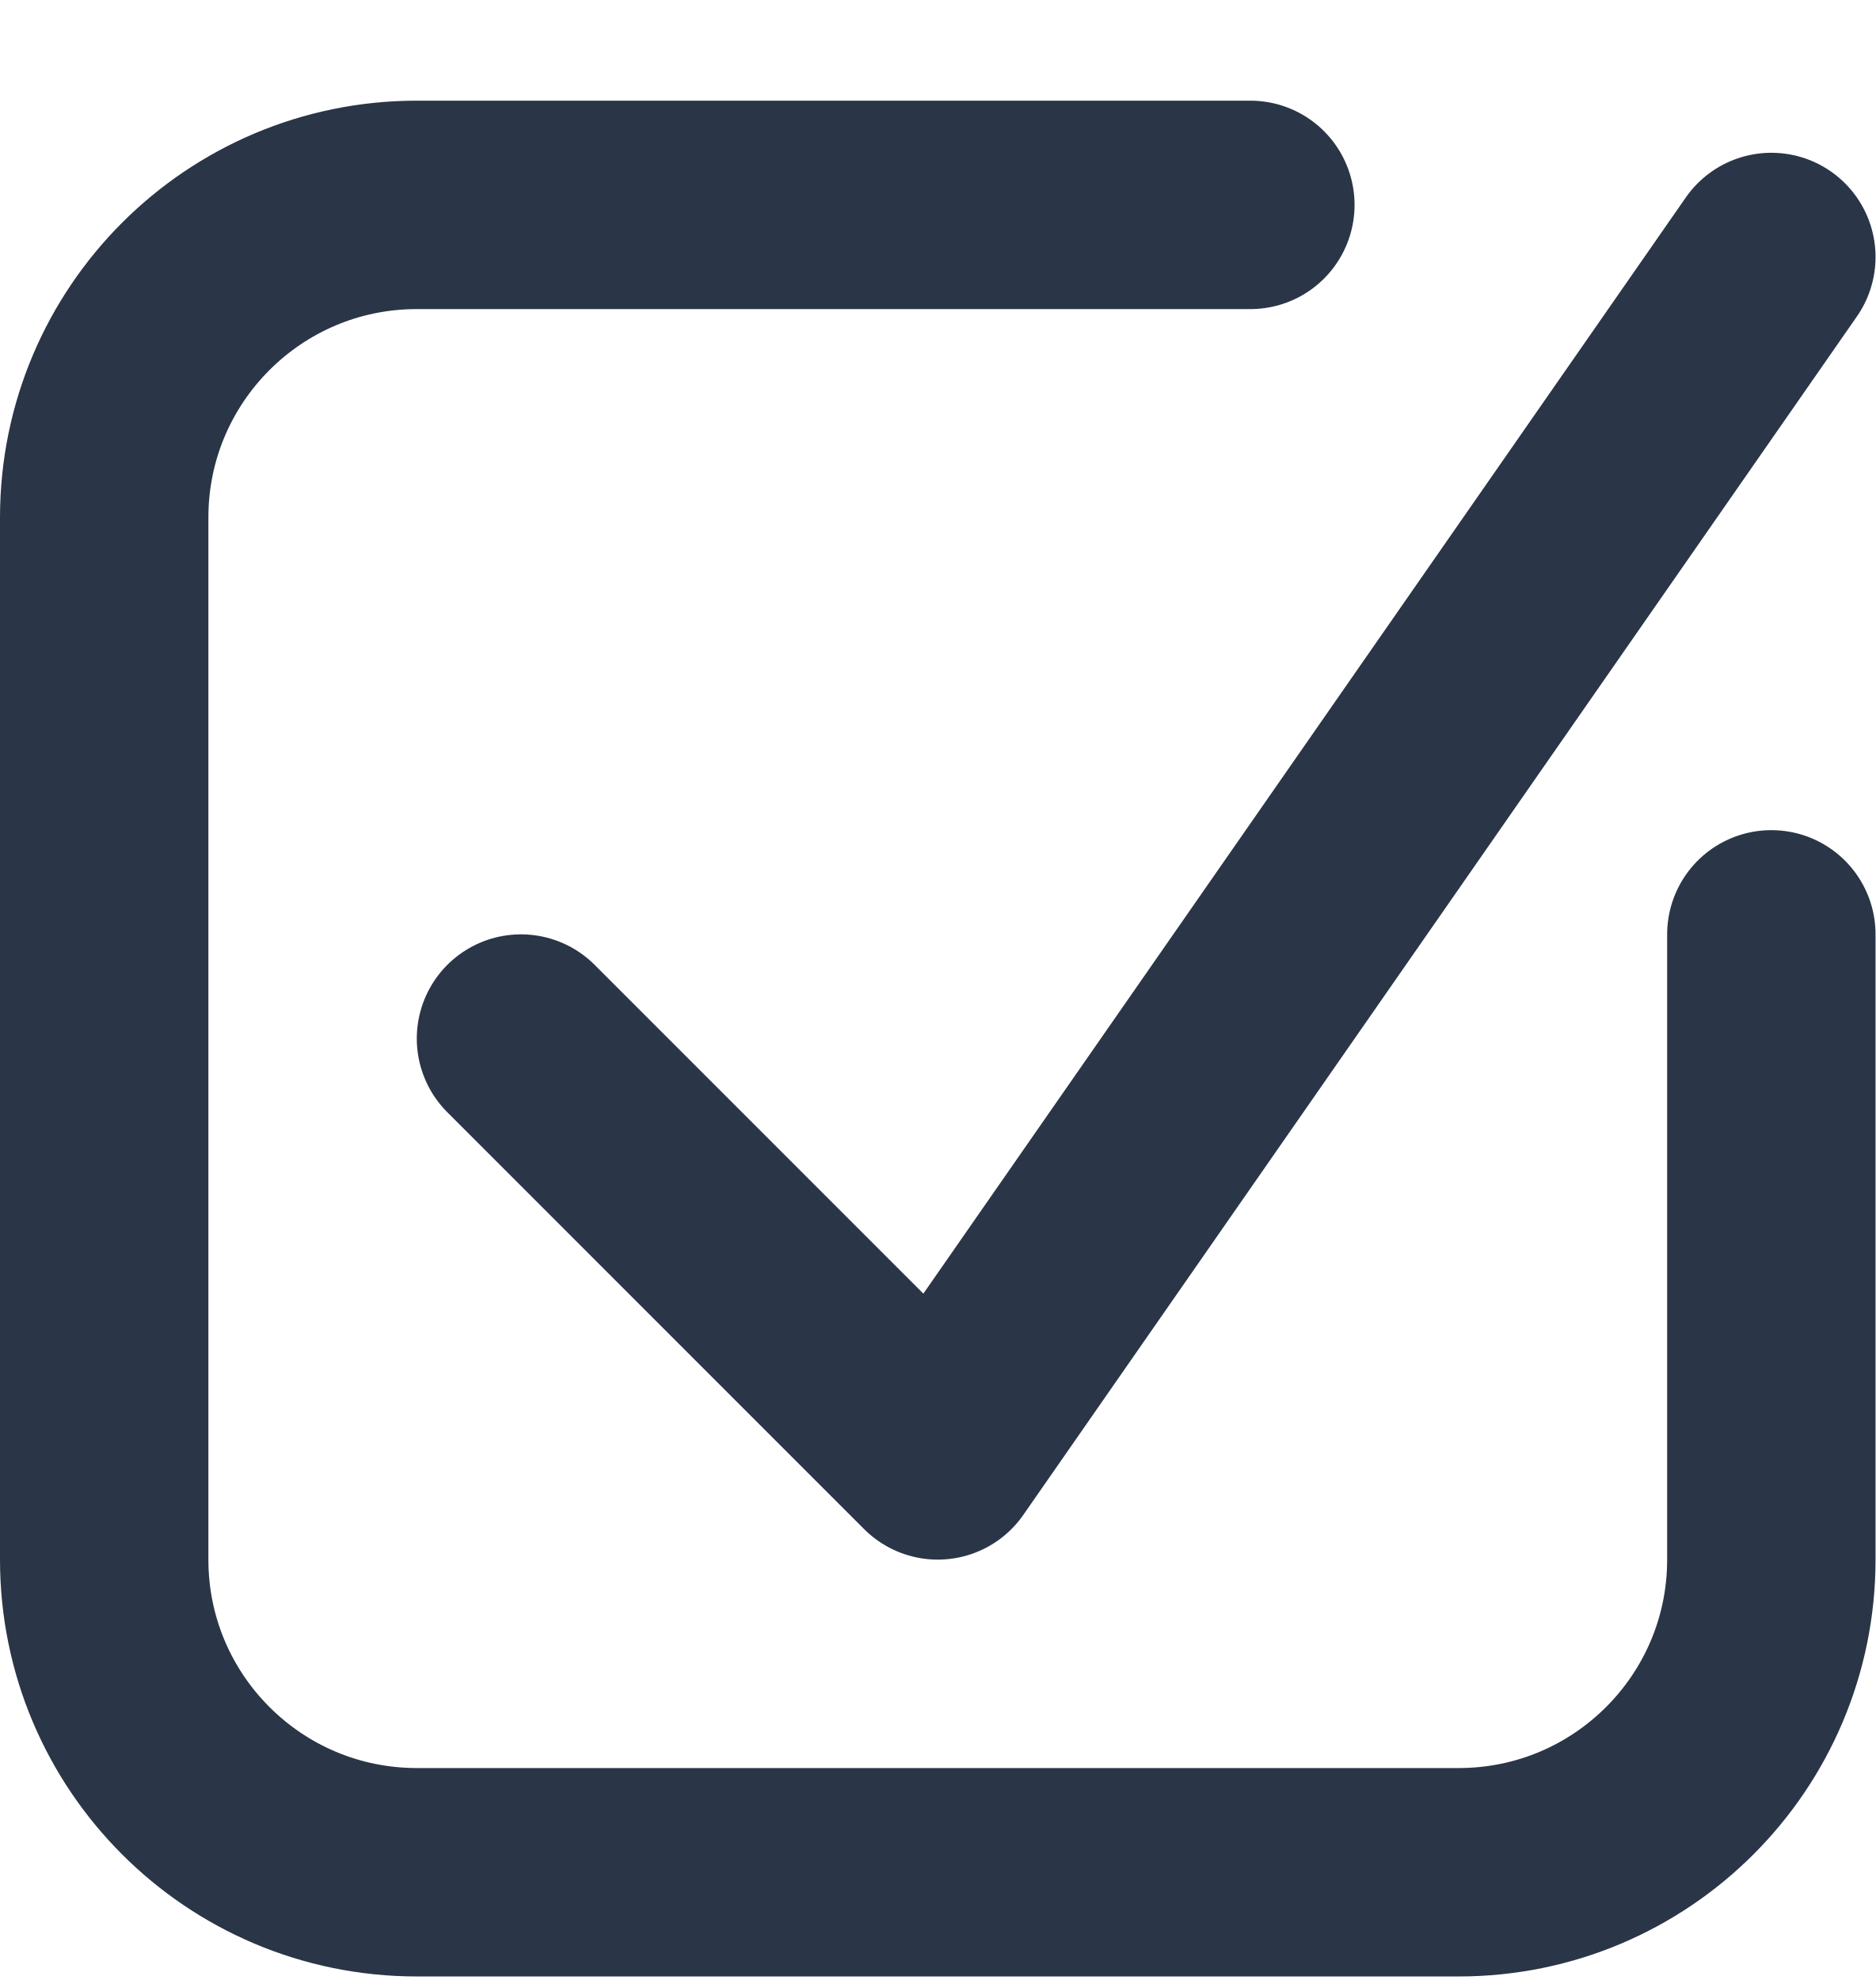
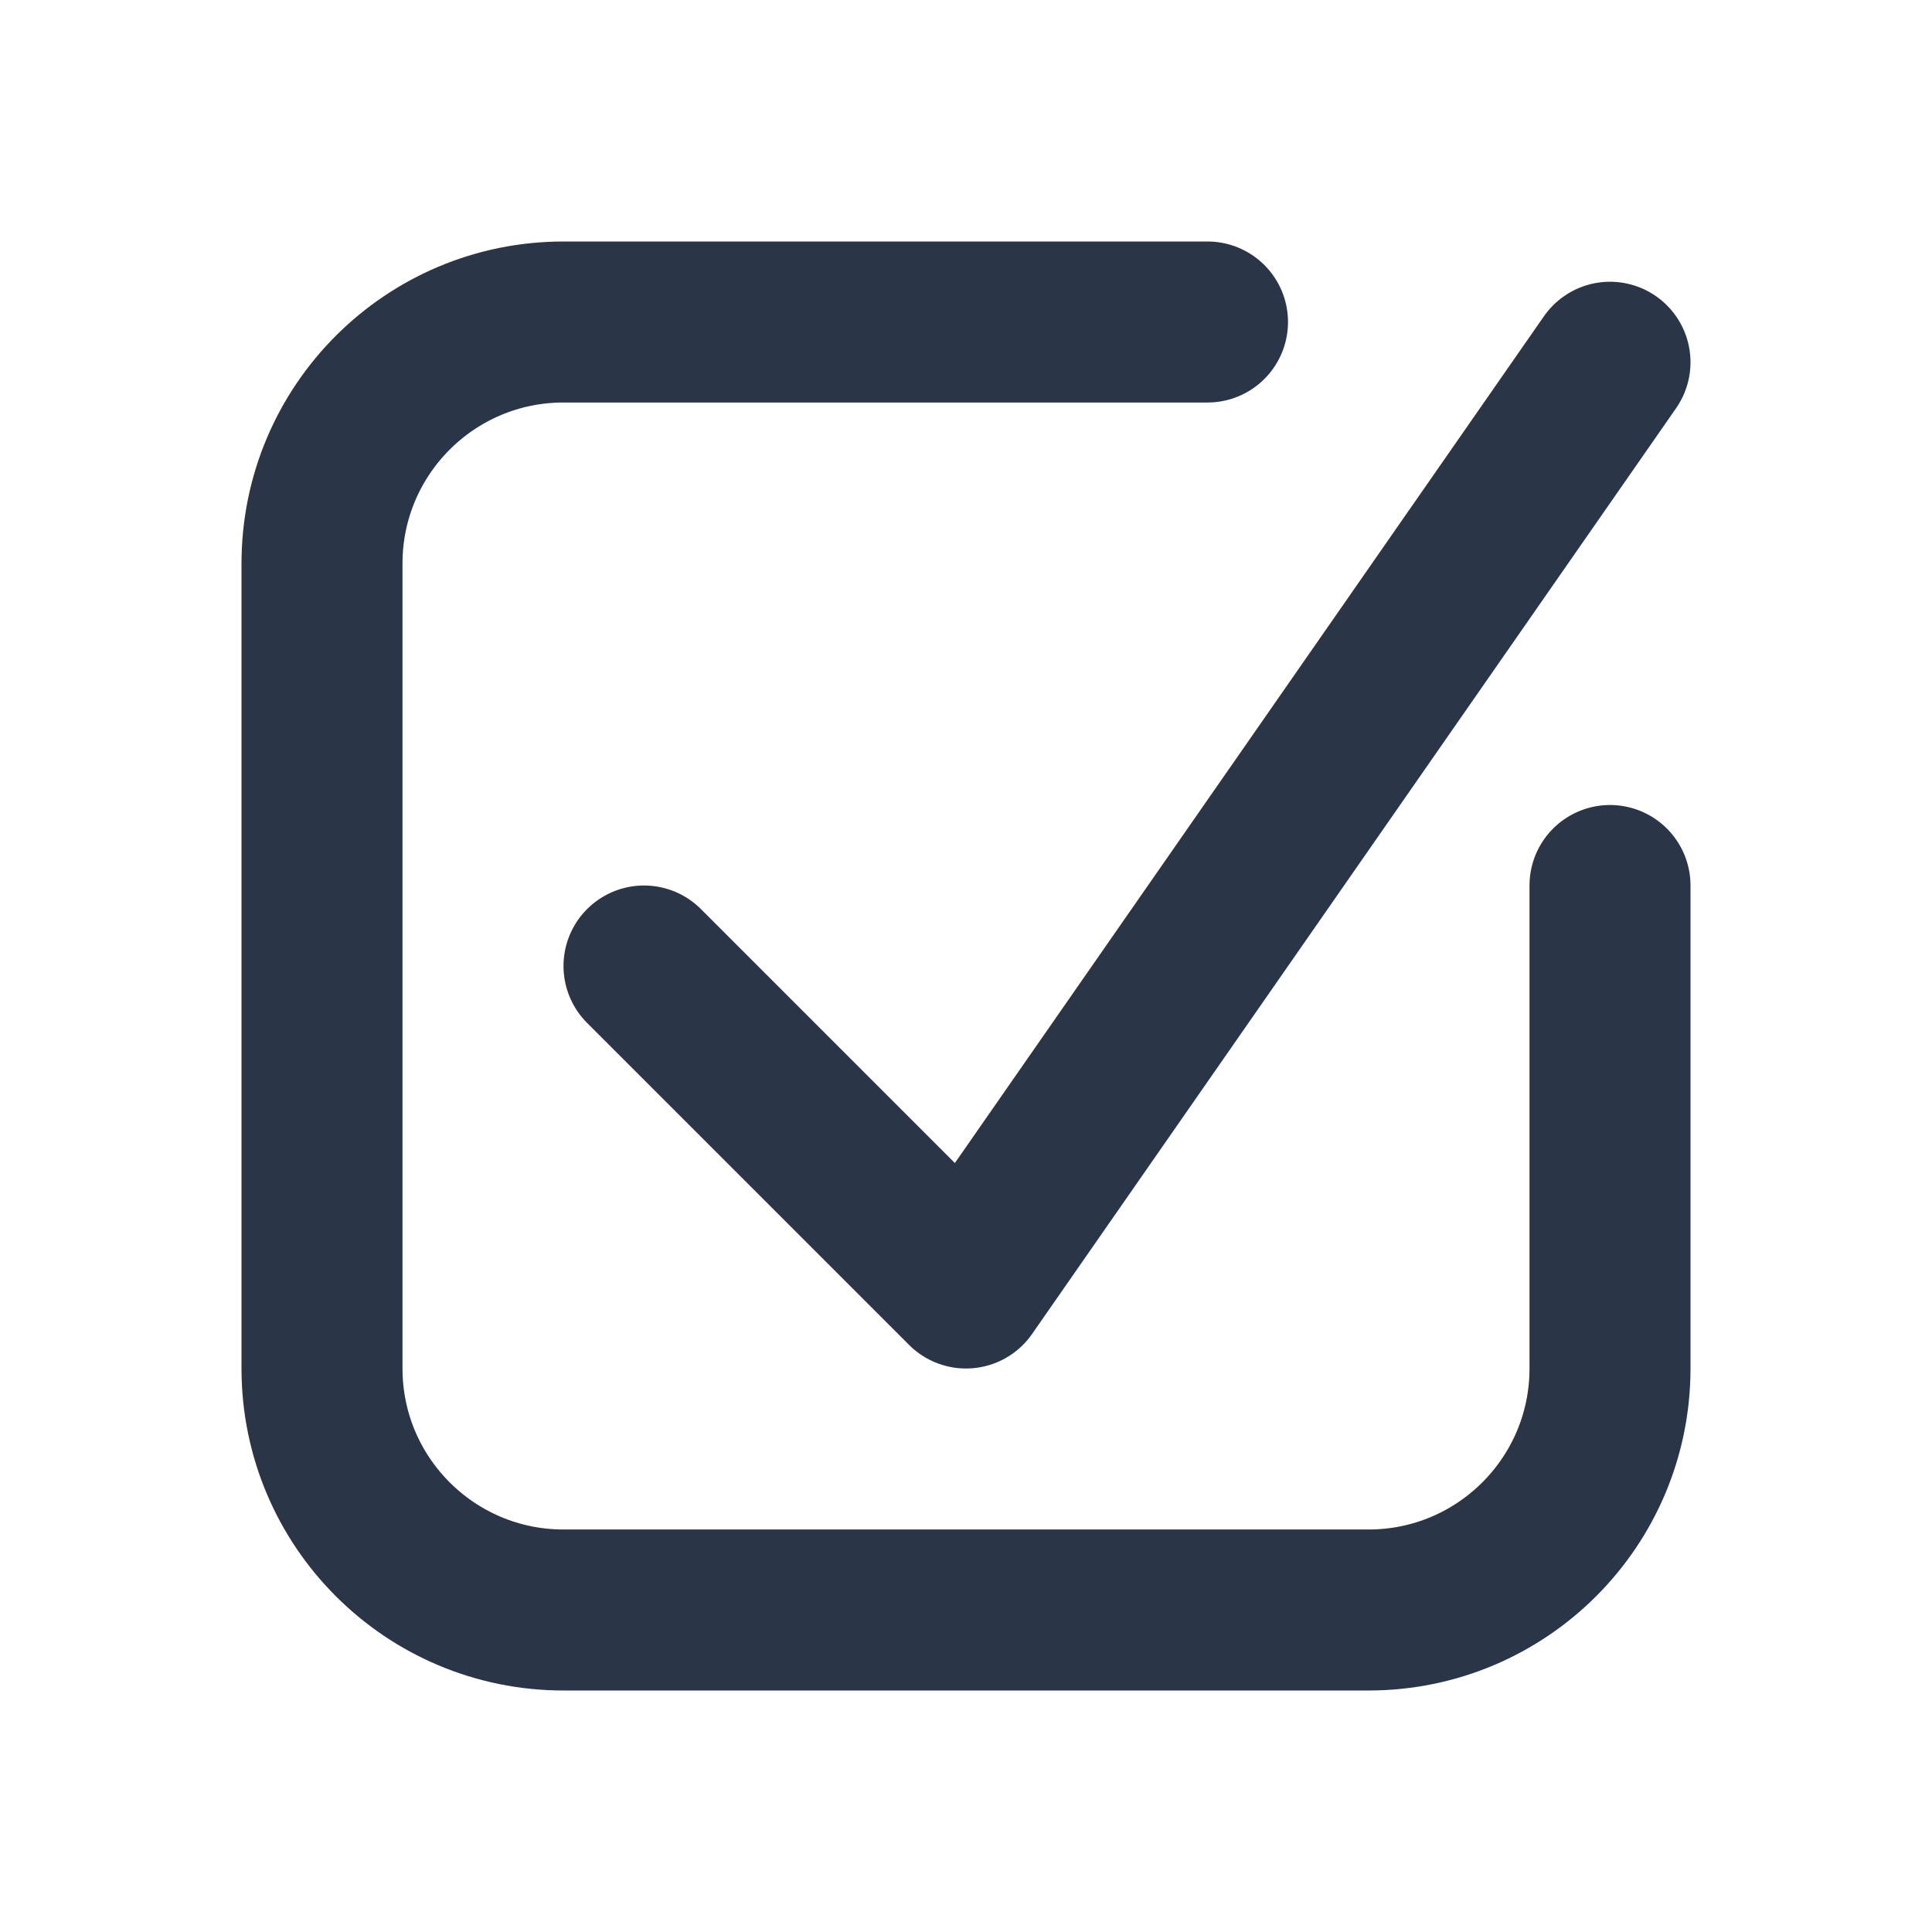
- <svg xmlns="http://www.w3.org/2000/svg" width="18" height="19" viewBox="0 0 18 19" fill="none">
-   <g id="Group 19">
-     <path id="Vector 9" d="M17 8.966V14.966C17 16.623 15.657 17.966 14 17.966H4C2.343 17.966 1 16.623 1 14.966V4.966C1 3.309 2.343 1.966 4 1.966H12" stroke="#2A3647" stroke-width="2" stroke-linecap="round" />
-     <path id="Vector 17" d="M5 9.966L9 13.966L17 2.466" stroke="#2A3647" stroke-width="2" stroke-linecap="round" stroke-linejoin="round" />
-   </g>
+ <svg xmlns="http://www.w3.org/2000/svg" width="24" height="24" viewBox="0 0 24 24" fill="none">
+   <path d="M20 11V17C20 18.657 18.657 20 17 20H7C5.343 20 4 18.657 4 17V7C4 5.343 5.343 4 7 4H15" stroke="#2A3647" stroke-width="2" stroke-linecap="round" />
+   <path d="M8 12L12 16L20 4.5" stroke="#2A3647" stroke-width="2" stroke-linecap="round" stroke-linejoin="round" />
</svg>
